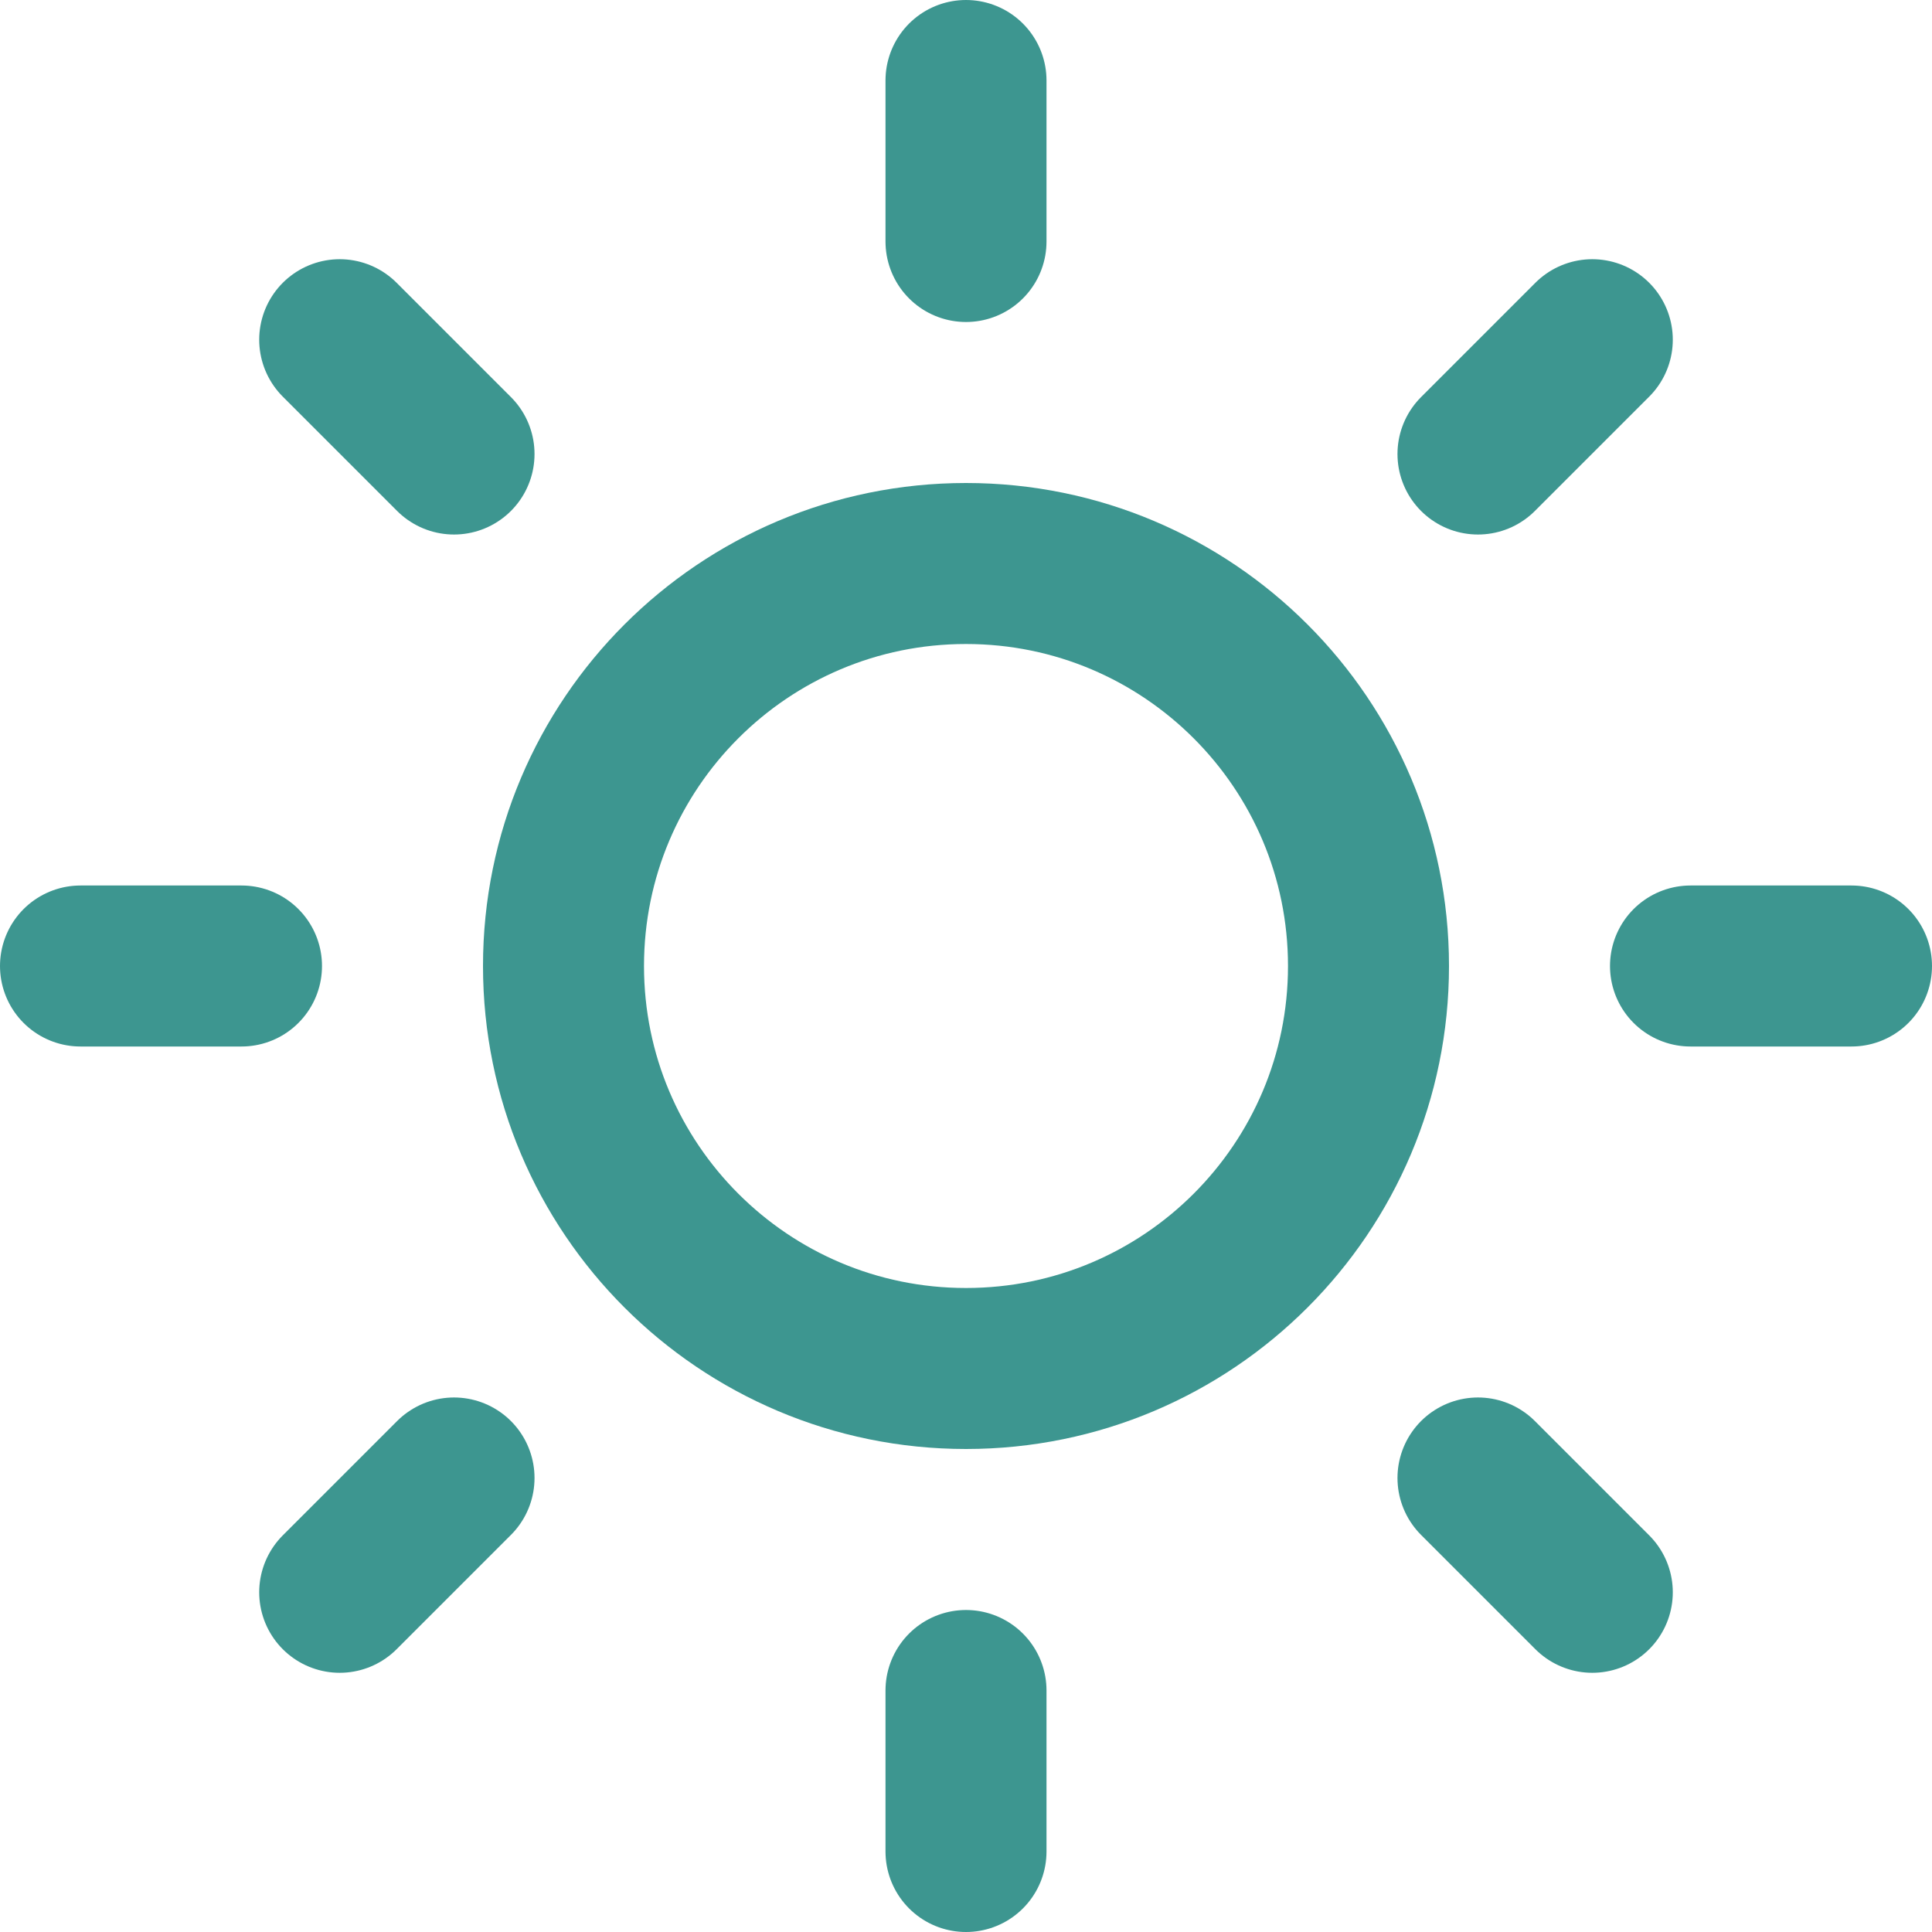
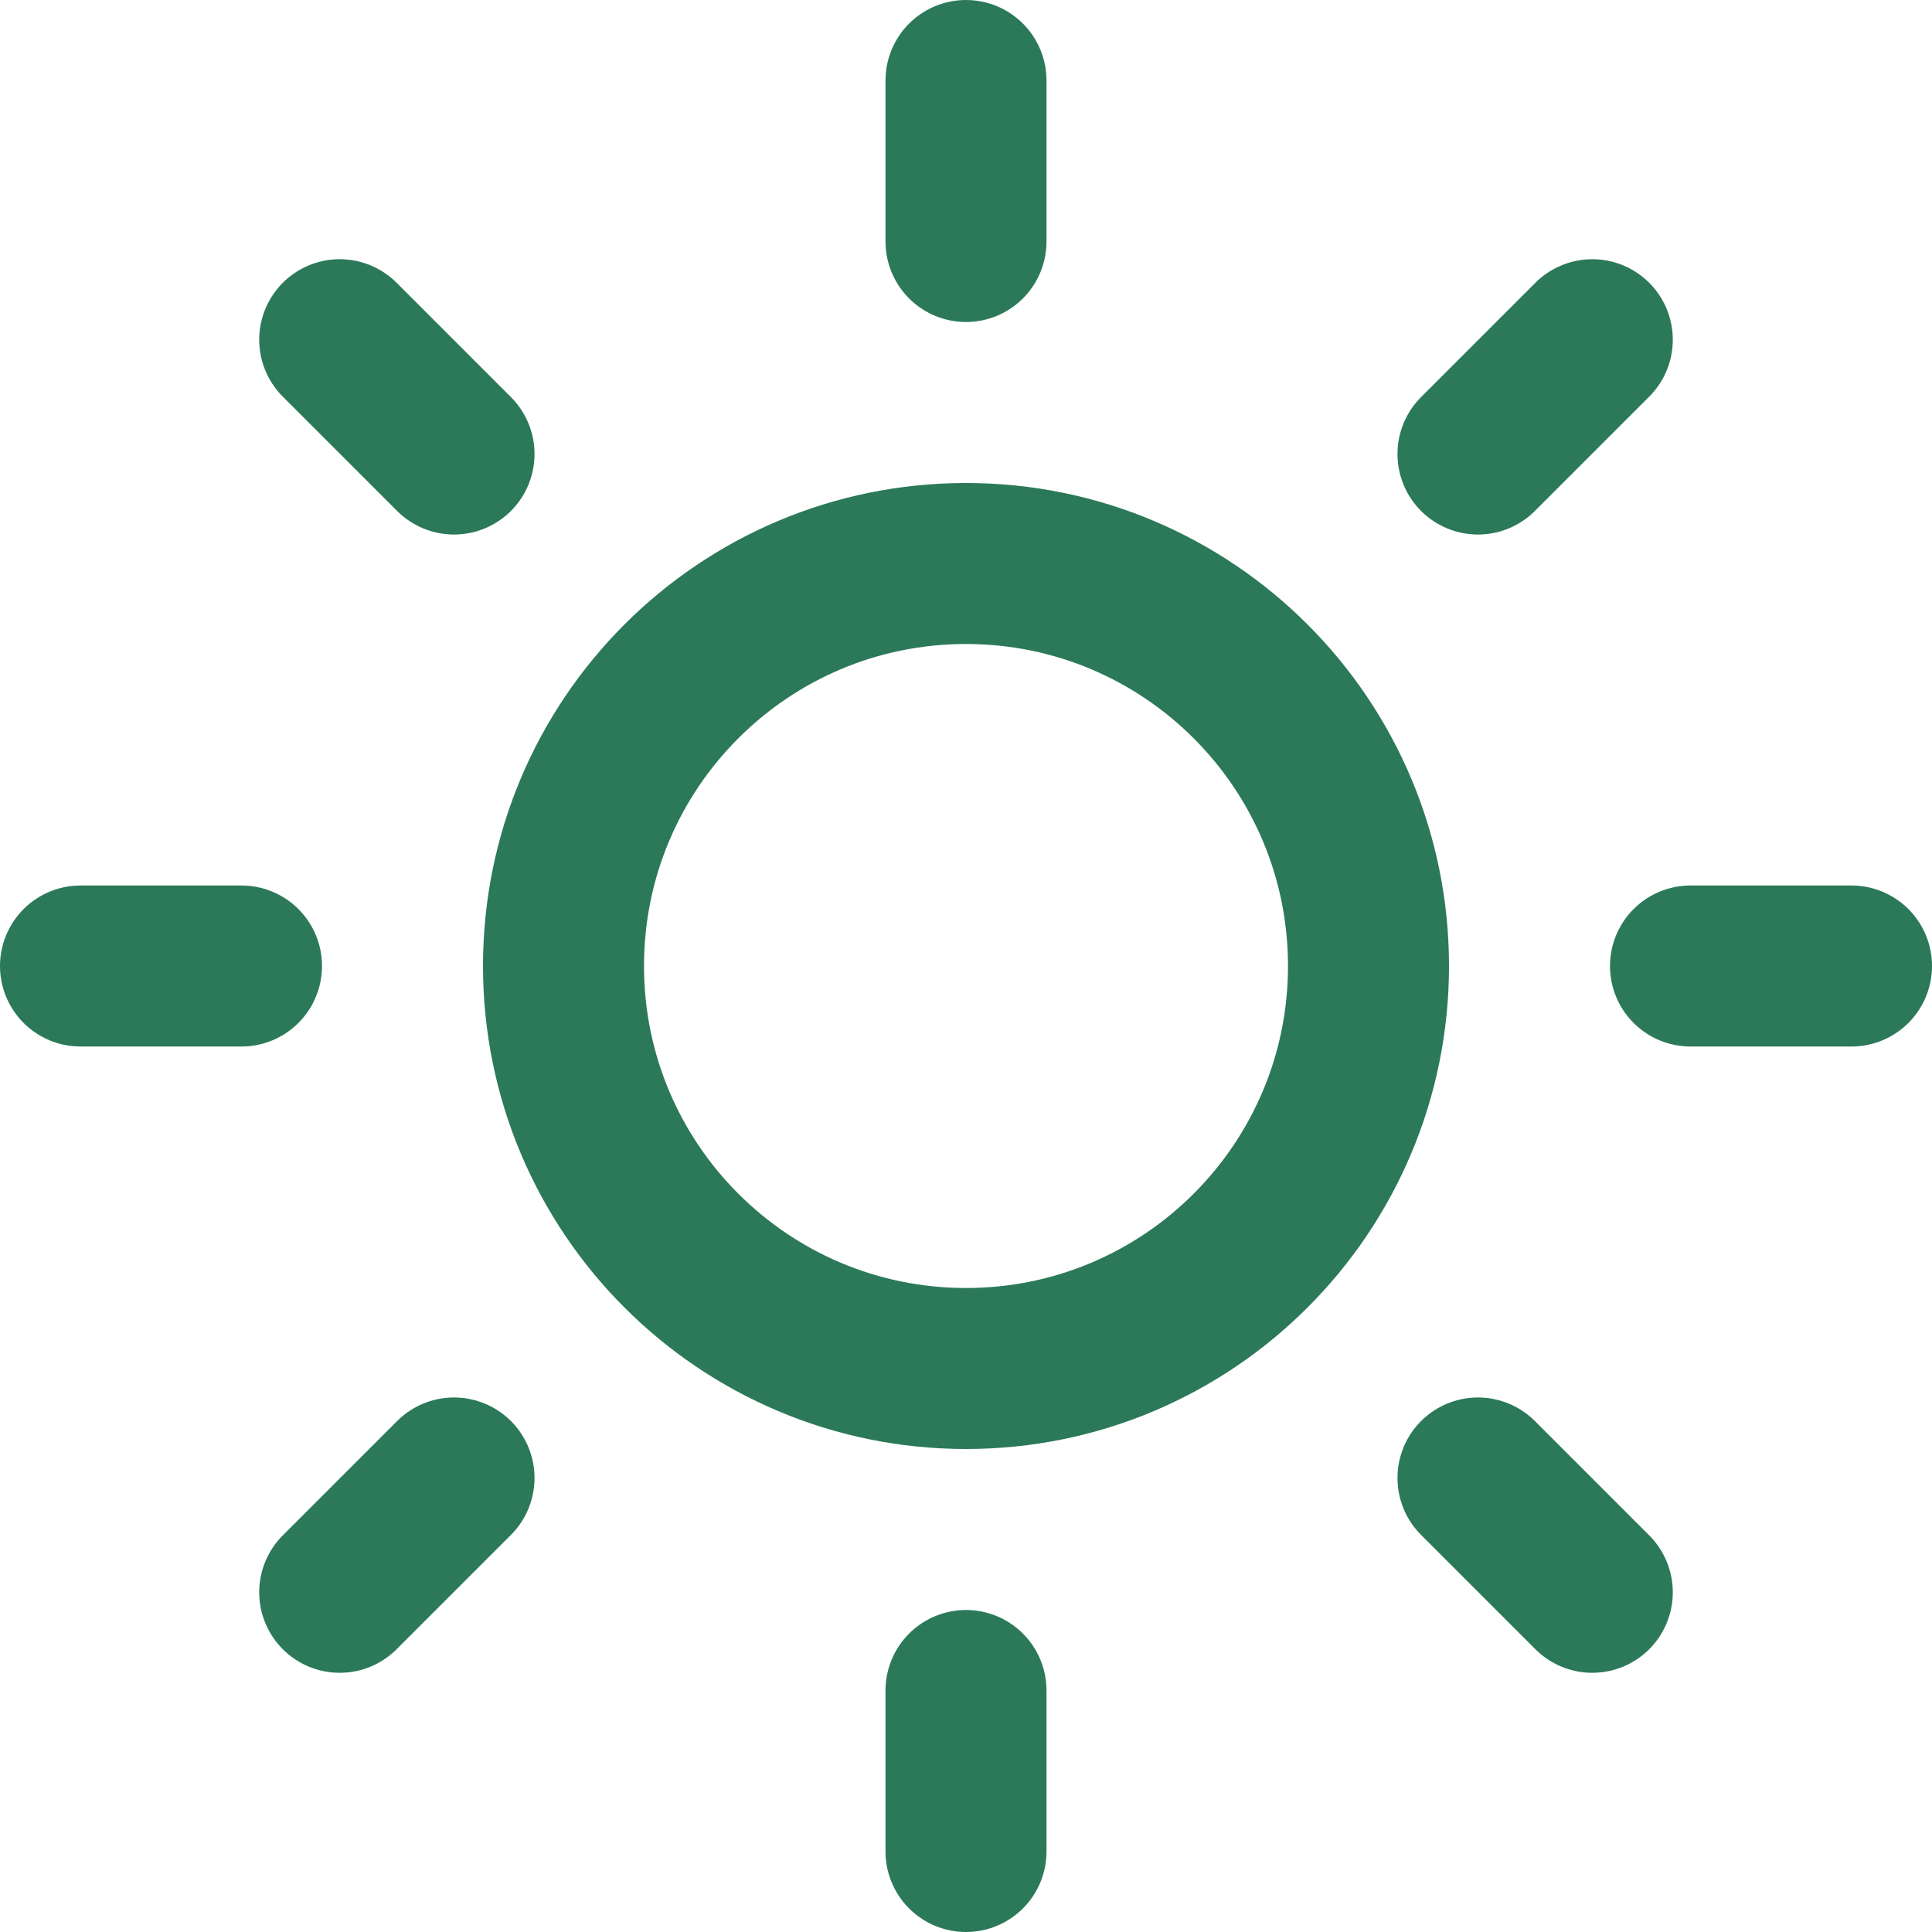
<svg xmlns="http://www.w3.org/2000/svg" width="30" height="30" viewBox="0 0 24 24">
-   <g fill="none" fill-rule="evenodd" stroke="#3d9690" stroke-linecap="round" stroke-linejoin="round" stroke-width="2" transform="translate(1 1)">
+   <g fill="none" fill-rule="evenodd" stroke="#2b7959" stroke-linecap="round" stroke-linejoin="round" stroke-width="2" transform="translate(1 1)">
    <circle cx="11" cy="11" r="5" />
    <path d="M11 0v2M11 20v2M3.22 3.22l1.42 1.42M17.36 17.36l1.42 1.42M0 11h2M20 11h2M3.22 18.78l1.42-1.42M17.36 4.64l1.42-1.42" />
  </g>
</svg>
